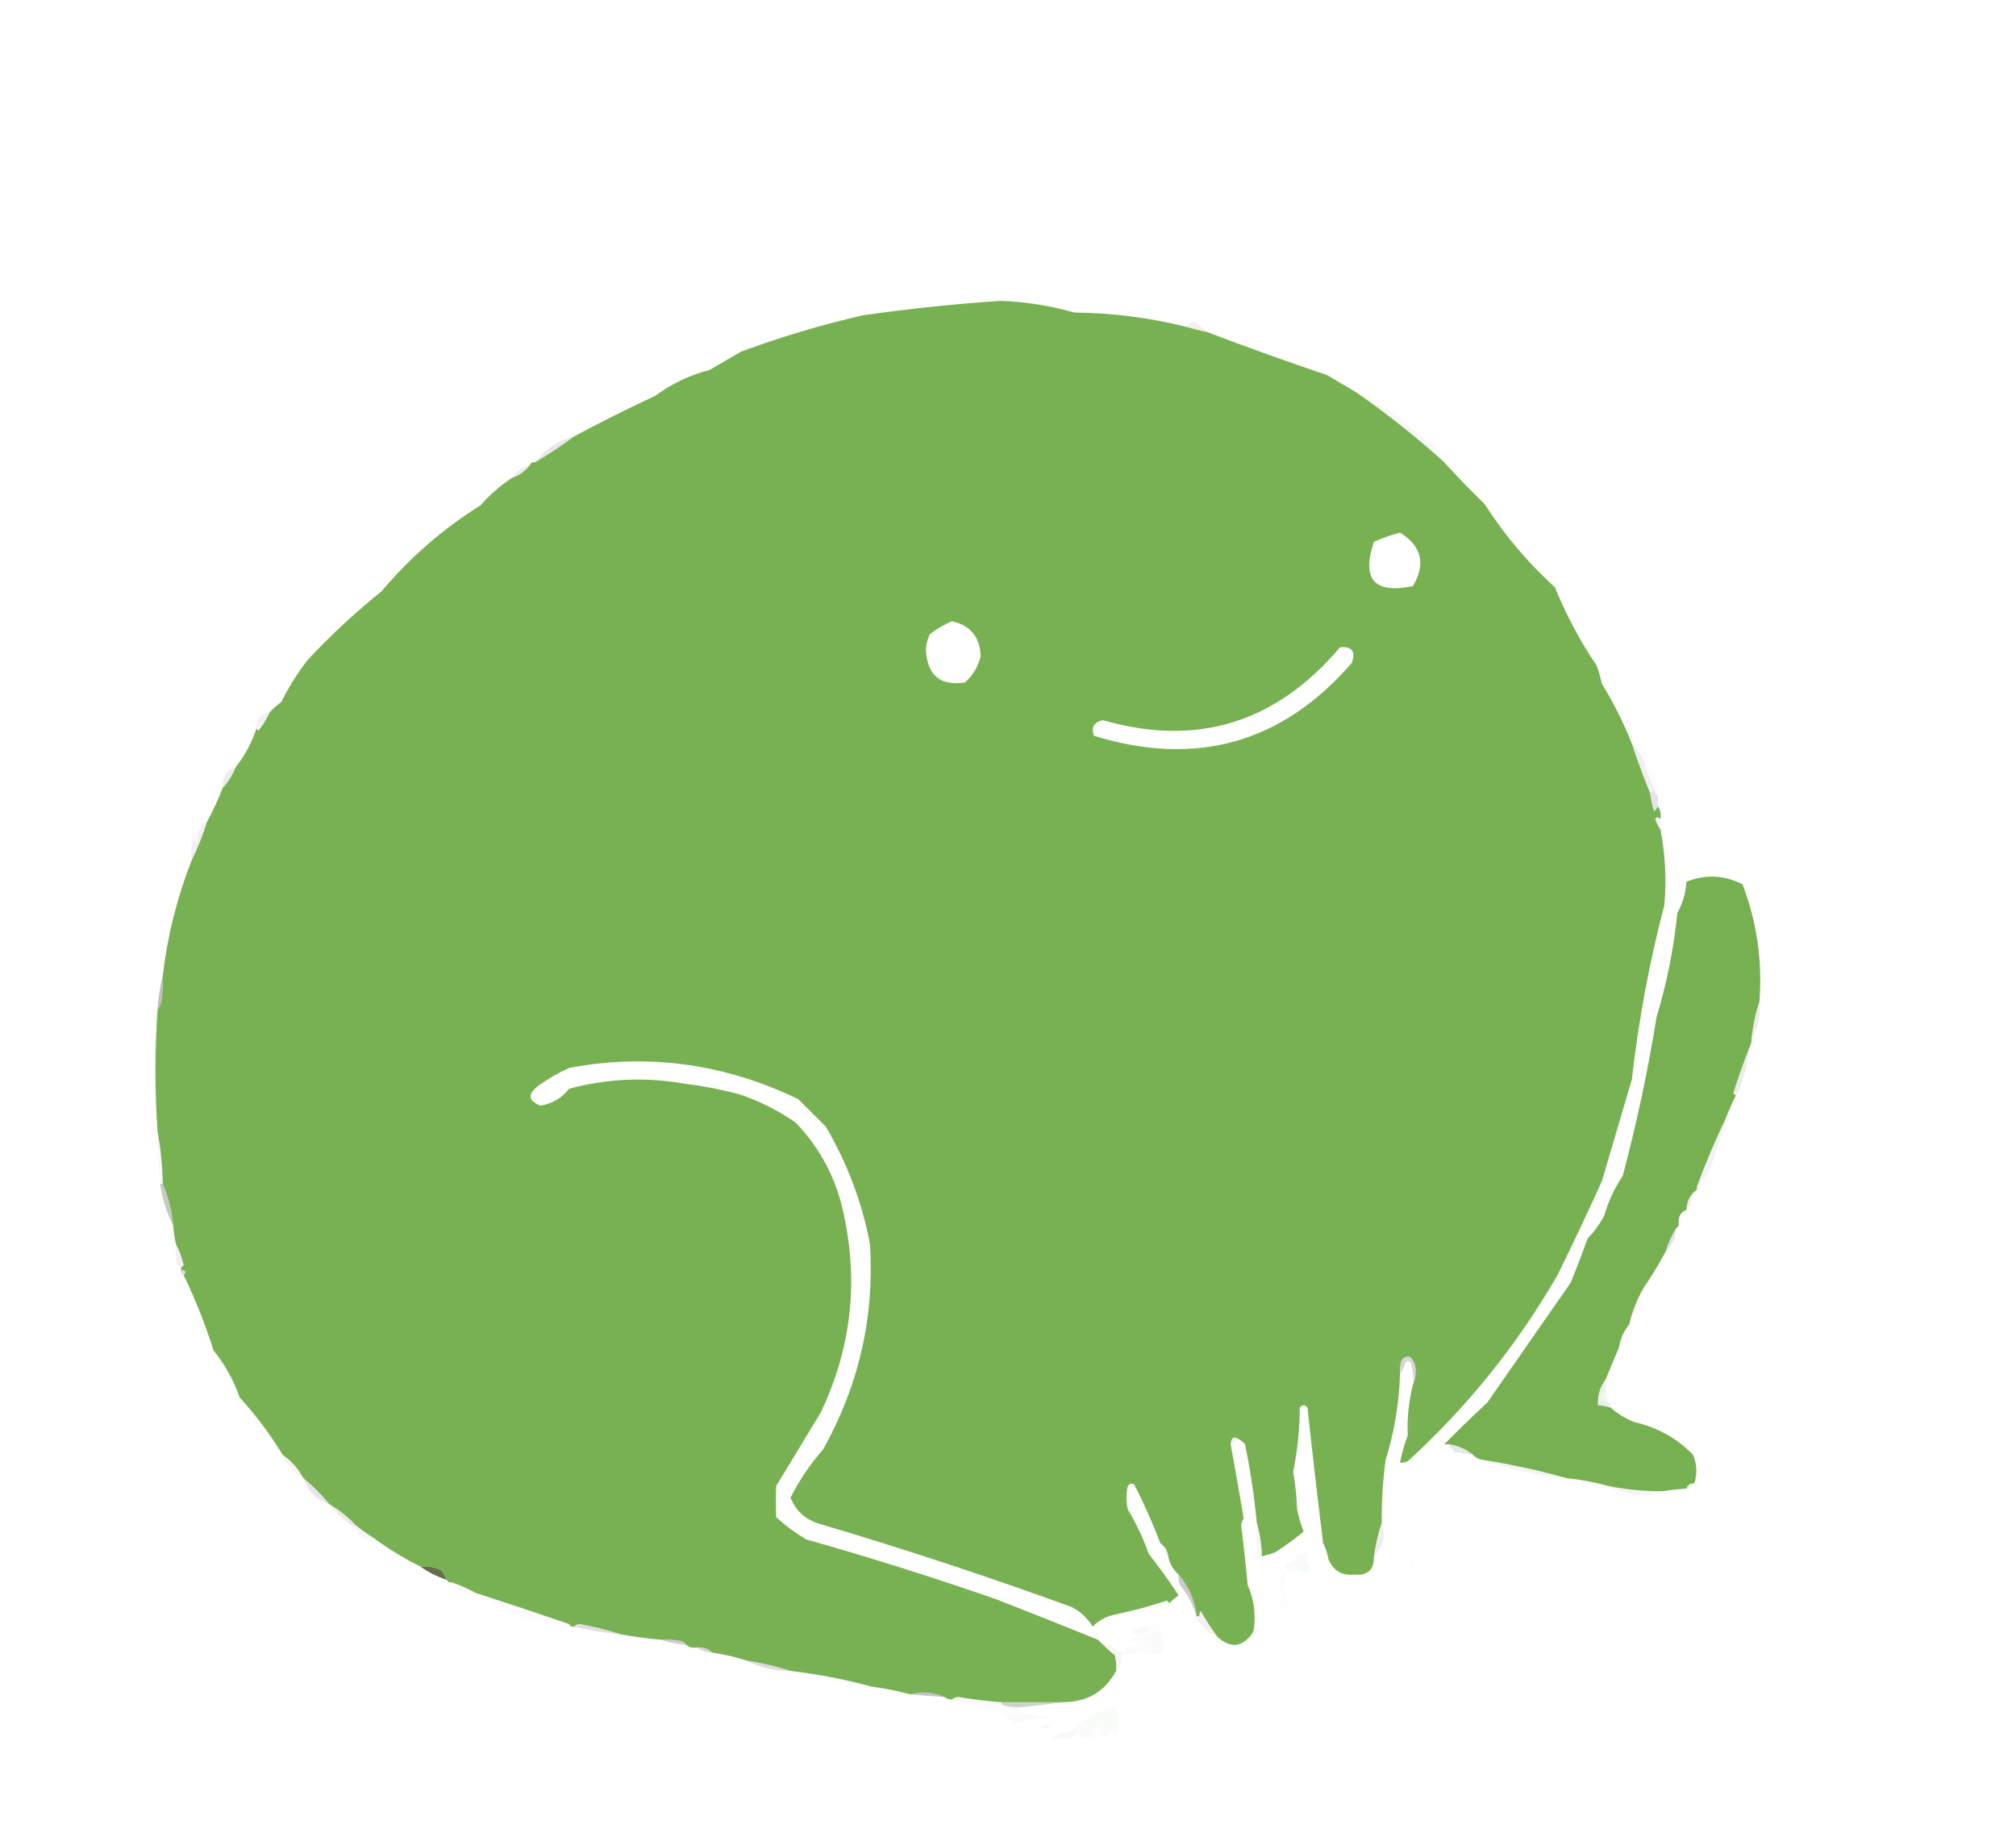
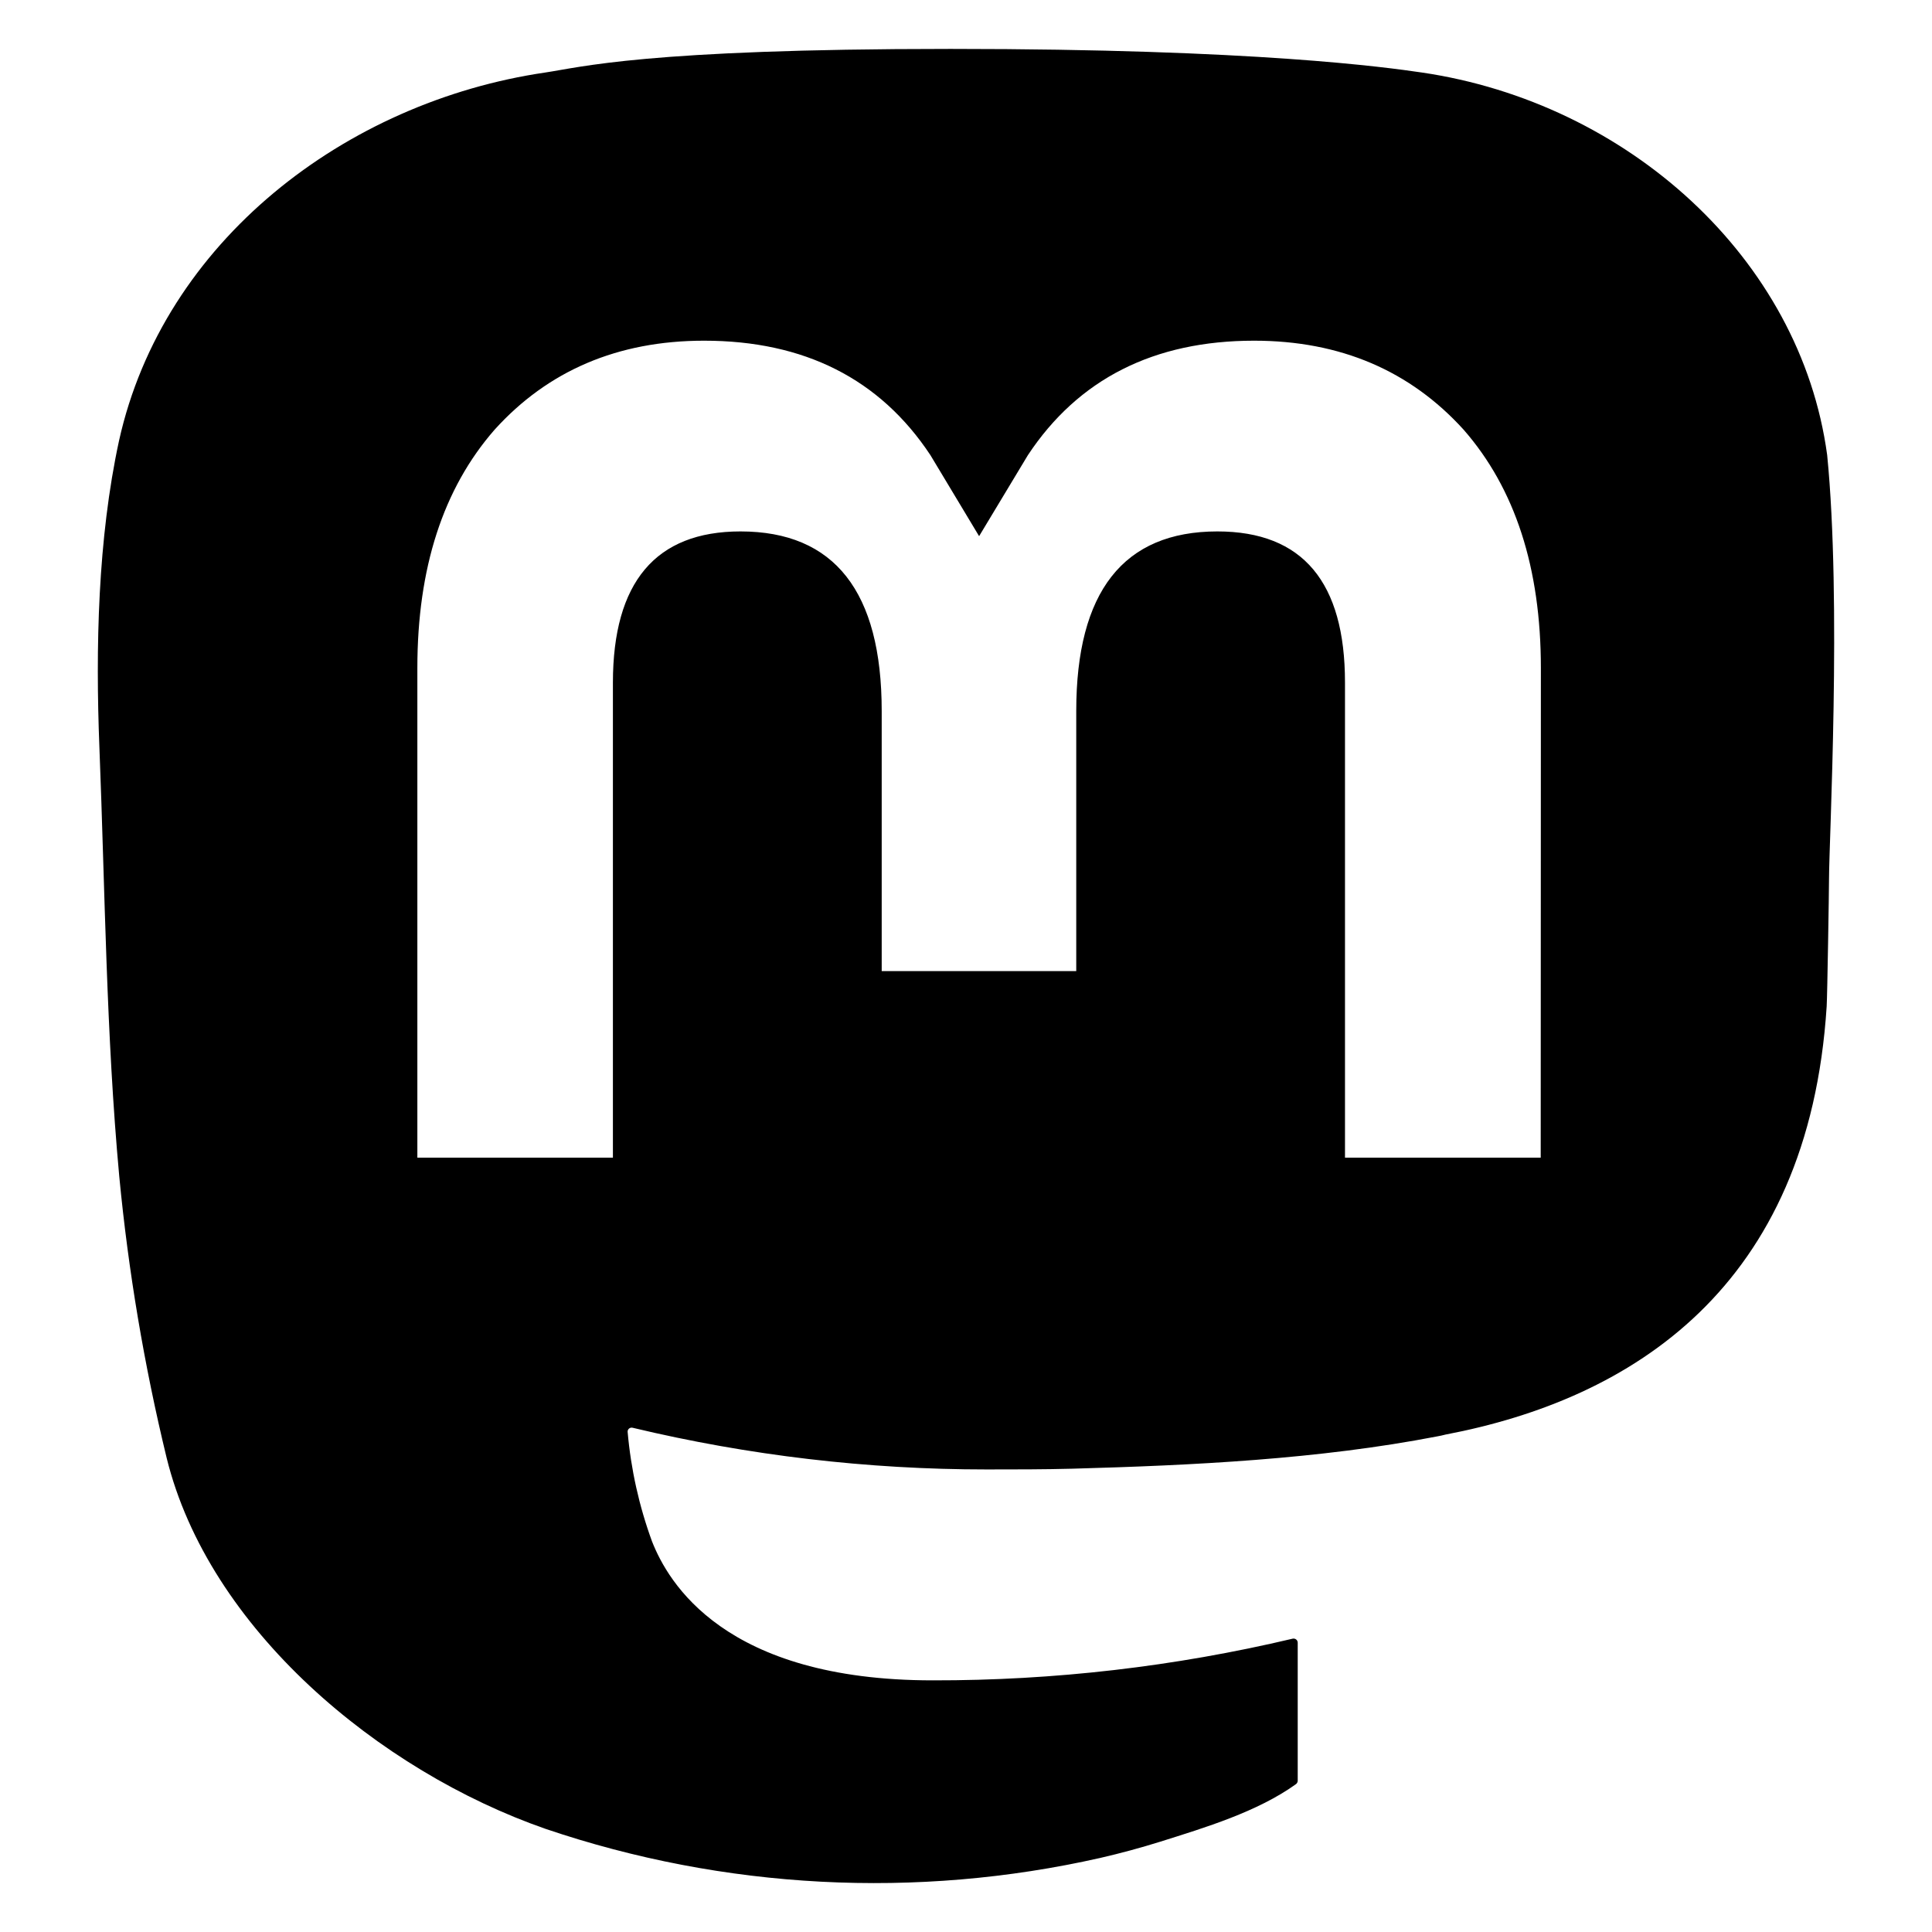
- <svg xmlns="http://www.w3.org/2000/svg" version="1.1" width="774px" height="705px" style="shape-rendering:geometricPrecision; text-rendering:geometricPrecision; image-rendering:optimizeQuality; fill-rule:evenodd; clip-rule:evenodd">
-   <g>
-     <path style="opacity:1" fill="#78b152" d="M 455.5,125.5 C 458.115,126.291 460.782,126.957 463.5,127.5C 478.673,133.281 494.006,138.781 509.5,144C 513.194,146.178 516.861,148.345 520.5,150.5C 532.428,158.763 543.761,167.763 554.5,177.5C 559.436,182.938 564.603,188.271 570,193.5C 577.605,205.399 586.605,216.066 597,225.5C 601.315,236.135 606.649,246.135 613,255.5C 613.822,257.788 614.489,260.122 615,262.5C 619.533,269.852 623.367,277.519 626.5,285.5C 628.656,291.973 630.989,298.307 633.5,304.5C 633.838,306.854 634.338,309.187 635,311.5C 635.717,310.956 636.217,310.289 636.5,309.5C 637.451,310.919 637.784,312.585 637.5,314.5C 636.637,313.537 635.97,313.537 635.5,314.5C 635.994,316.026 636.661,317.359 637.5,318.5C 639.362,328.078 639.862,337.744 639,347.5C 633.274,369.312 629.107,391.645 626.5,414.5C 622.667,427.5 618.833,440.5 615,453.5C 609.522,465.609 603.855,477.609 598,489.5C 582.566,516.275 563.399,540.108 540.5,561C 539.552,561.483 538.552,561.649 537.5,561.5C 538.199,557.904 539.199,554.404 540.5,551C 540.16,544.592 540.827,538.092 542.5,531.5C 543.158,530.207 543.492,528.707 543.5,527C 543.695,524.648 543.028,522.648 541.5,521C 540.004,520.493 538.837,520.993 538,522.5C 537.506,524.134 537.34,525.801 537.5,527.5C 537.217,538.463 535.384,549.463 532,560.5C 530.902,568.464 530.402,576.464 530.5,584.5C 529.137,588.632 528.137,592.965 527.5,597.5C 527.592,602.668 525.092,605.002 520,604.5C 515.191,605.034 511.857,603.034 510,598.5C 509.64,596.392 508.973,594.392 508,592.5C 505.852,575.169 503.852,557.836 502,540.5C 501,539.167 500,539.167 499,540.5C 498.969,548.807 498.136,556.974 496.5,565C 497.305,569.749 497.805,574.582 498,579.5C 498.606,582.43 499.44,585.263 500.5,588C 497.01,590.911 493.344,593.578 489.5,596C 487.846,596.608 486.179,597.108 484.5,597.5C 484.376,592.951 483.709,588.618 482.5,584.5C 481.548,574.403 480.048,564.403 478,554.5C 477.292,553.619 476.458,552.953 475.5,552.5C 473.668,551.282 472.668,551.949 472.5,554.5C 474.173,563.73 475.84,573.23 477.5,583C 476.941,583.725 476.608,584.558 476.5,585.5C 477.483,593.144 478.316,600.81 479,608.5C 481.259,613.561 482.092,618.895 481.5,624.5C 481.443,625.609 481.11,626.609 480.5,627.5C 476.669,632.489 472.335,632.822 467.5,628.5C 465.189,625.337 463.022,622.003 461,618.5C 460.536,619.094 460.369,619.761 460.5,620.5C 460.167,620.5 459.833,620.5 459.5,620.5C 458.785,614.409 456.452,609.076 452.5,604.5C 450.412,602.664 449.079,600.331 448.5,597.5C 448.25,595.326 447.25,593.659 445.5,592.5C 442.565,584.799 439.232,577.299 435.5,570C 434.551,569.383 433.718,569.549 433,570.5C 432.333,573.5 432.333,576.5 433,579.5C 436.231,584.841 438.898,590.508 441,596.5C 445.091,601.695 448.924,607.028 452.5,612.5C 451.24,613.382 450.074,614.382 449,615.5C 448.667,615.167 448.333,614.833 448,614.5C 441.307,616.729 434.474,618.562 427.5,620C 424.316,620.754 421.649,622.254 419.5,624.5C 417.664,621.363 414.997,618.863 411.5,617C 379.545,605.348 347.212,594.682 314.5,585C 309.208,583.372 305.542,580.038 303.5,575C 306.884,568.287 311.05,562.12 316,556.5C 329.809,531.763 335.809,505.43 334,477.5C 330.915,461.465 325.248,446.465 317,432.5C 313.5,429 310,425.5 306.5,422C 278.068,408.309 248.735,404.309 218.5,410C 214.22,411.967 210.22,414.3 206.5,417C 202.47,420.123 202.803,422.623 207.5,424.5C 212.052,423.717 215.719,421.55 218.5,418C 232.99,414.093 247.656,413.426 262.5,416C 269.595,416.857 276.595,418.191 283.5,420C 291.391,422.612 298.724,426.279 305.5,431C 315.06,440.974 321.226,452.807 324,466.5C 329.675,492.829 326.675,518.163 315,542.5C 309.333,551.833 303.667,561.167 298,570.5C 297.855,574.339 297.855,578.339 298,582.5C 301.573,585.748 305.407,588.581 309.5,591C 334.034,597.938 358.367,605.605 382.5,614C 395.544,619.105 408.544,624.272 421.5,629.5C 423.498,631.6 425.665,633.6 428,635.5C 428.495,637.473 428.662,639.473 428.5,641.5C 424.259,649.375 417.593,653.375 408.5,653.5C 400.5,653.5 392.5,653.5 384.5,653.5C 378.971,653.121 373.471,652.455 368,651.5C 366.93,651.528 366.097,651.861 365.5,652.5C 364.391,652.443 363.391,652.11 362.5,651.5C 358.246,649.591 353.912,649.258 349.5,650.5C 344.593,649.181 339.593,648.181 334.5,647.5C 324.44,644.755 314.107,642.755 303.5,641.5C 298.053,639.723 292.386,638.39 286.5,637.5C 282.263,636.119 277.93,635.119 273.5,634.5C 271.898,632.926 269.898,632.259 267.5,632.5C 265.901,632.768 264.568,632.434 263.5,631.5C 263.082,630.778 262.416,630.278 261.5,630C 258.854,629.503 256.187,629.336 253.5,629.5C 248.453,629.078 243.453,628.411 238.5,627.5C 233.387,625.805 228.053,624.471 222.5,623.5C 221.584,623.543 220.917,623.876 220.5,624.5C 219.508,624.672 218.842,624.338 218.5,623.5C 207.166,619.614 195.166,615.614 182.5,611.5C 179.686,609.93 176.686,608.597 173.5,607.5C 172.508,607.672 171.842,607.338 171.5,606.5C 170.972,605.279 170.305,604.113 169.5,603C 166.796,601.644 164.129,601.144 161.5,601.5C 155.158,598.332 149.158,594.665 143.5,590.5C 141.109,589.018 138.776,587.351 136.5,585.5C 133.54,582.355 130.207,579.688 126.5,577.5C 123.452,573.785 120.119,570.452 116.5,567.5C 114.57,563.9 111.903,560.9 108.5,558.5C 103.751,550.698 98.251,543.365 92,536.5C 89.695,529.887 86.362,523.887 82,518.5C 78.849,508.543 75.015,498.876 70.5,489.5C 71.757,488.377 71.424,487.711 69.5,487.5C 69.5,487.167 69.5,486.833 69.5,486.5C 70.043,486.44 70.376,486.107 70.5,485.5C 69.791,482.616 68.791,479.949 67.5,477.5C 67.007,475.194 66.674,472.861 66.5,470.5C 66.039,464.836 64.706,459.503 62.5,454.5C 62.362,447.637 61.696,440.97 60.5,434.5C 59.404,418.839 59.404,403.172 60.5,387.5C 61.268,386.737 61.768,385.737 62,384.5C 62.498,381.183 62.665,377.85 62.5,374.5C 64.295,359.321 67.961,344.654 73.5,330.5C 75.874,325.723 77.874,320.723 79.5,315.5C 81.779,311.276 83.779,306.942 85.5,302.5C 87.664,300.178 89.331,297.511 90.5,294.5C 94.121,289.913 96.787,284.913 98.5,279.5C 98.81,280.738 99.31,280.738 100,279.5C 101.421,277.595 102.588,275.595 103.5,273.5C 104.833,272.067 106.333,270.733 108,269.5C 110.833,263.83 114.166,258.497 118,253.5C 126.794,244.045 136.294,235.211 146.5,227C 157.491,213.953 170.158,202.953 184.5,194C 188.076,189.918 192.076,186.418 196.5,183.5C 199.37,182.567 201.704,180.9 203.5,178.5C 203.842,177.662 204.508,177.328 205.5,177.5C 210.68,174.412 215.68,171.078 220.5,167.5C 230.637,162.058 240.97,156.891 251.5,152C 257.794,147.338 264.794,144.005 272.5,142C 276.5,139.667 280.5,137.333 284.5,135C 299.863,129.324 315.529,124.657 331.5,121C 348.922,118.549 366.422,116.716 384,115.5C 393.687,115.835 403.187,117.335 412.5,120C 427.087,120.124 441.42,121.958 455.5,125.5 Z M 537.5,204.5 C 545.799,209.585 547.466,216.418 542.5,225C 527.609,228.108 522.609,222.441 527.5,208C 530.85,206.514 534.184,205.347 537.5,204.5 Z M 365.5,238.5 C 372.647,240.148 376.314,244.648 376.5,252C 375.514,255.955 373.514,259.289 370.5,262C 361.209,263.45 356.209,259.45 355.5,250C 355.494,247.7 355.994,245.534 357,243.5C 359.682,241.415 362.516,239.748 365.5,238.5 Z M 514.5,248.5 C 519.068,248.083 520.568,250.083 519,254.5C 492.376,285.248 459.376,294.581 420,282.5C 418.835,279.186 420.002,277.186 423.5,276.5C 459.565,286.886 489.898,277.553 514.5,248.5 Z" />
-   </g>
-   <g>
-     <path style="opacity:0.075" fill="#6b3b1f" d="M 463.5,127.5 C 460.782,126.957 458.115,126.291 455.5,125.5C 456.261,124.609 457.261,123.942 458.5,123.5C 460.419,124.612 462.086,125.946 463.5,127.5 Z" />
-   </g>
-   <g>
-     <path style="opacity:0.039" fill="#4f3942" d="M 520.5,150.5 C 525.77,152.803 530.77,155.636 535.5,159C 540.211,163.38 545.211,167.38 550.5,171C 552.232,172.972 553.565,175.139 554.5,177.5C 543.761,167.763 532.428,158.763 520.5,150.5 Z" />
-   </g>
-   <g>
-     <path style="opacity:0.125" fill="#503f48" d="M 220.5,167.5 C 215.68,171.078 210.68,174.412 205.5,177.5C 209.286,172.434 214.286,169.1 220.5,167.5 Z" />
-   </g>
-   <g>
-     <path style="opacity:0.102" fill="#3f2e4a" d="M 203.5,178.5 C 201.704,180.9 199.37,182.567 196.5,183.5C 198.296,181.1 200.63,179.433 203.5,178.5 Z" />
-   </g>
-   <g>
-     <path style="opacity:0.004" fill="#006552" d="M 125.5,217.5 C 126.833,218.167 126.833,218.167 125.5,217.5 Z" />
-   </g>
-   <g>
-     <path style="opacity:0.004" fill="#006500" d="M 109.5,233.5 C 110.833,234.167 110.833,234.167 109.5,233.5 Z" />
-   </g>
-   <g>
-     <path style="opacity:0.059" fill="#333048" d="M 103.5,273.5 C 102.588,275.595 101.421,277.595 100,279.5C 99.31,280.738 98.81,280.738 98.5,279.5C 98.368,275.968 100.034,273.968 103.5,273.5 Z" />
-   </g>
-   <g>
-     <path style="opacity:0.09" fill="#3f3c36" d="M 90.5,294.5 C 89.331,297.511 87.664,300.178 85.5,302.5C 85.147,298.541 86.813,295.874 90.5,294.5 Z" />
-   </g>
-   <g>
-     <path style="opacity:0.02" fill="#218902" d="M 631.5,293.5 C 634.697,296.733 636.364,300.733 636.5,305.5C 635.662,305.158 635.328,304.492 635.5,303.5C 633.609,300.386 632.276,297.052 631.5,293.5 Z" />
-   </g>
-   <g>
-     <path style="opacity:0.082" fill="#493336" d="M 626.5,285.5 C 628.993,287.658 630.66,290.324 631.5,293.5C 632.276,297.052 633.609,300.386 635.5,303.5C 634.833,303.833 634.167,304.167 633.5,304.5C 630.989,298.307 628.656,291.973 626.5,285.5 Z" />
-   </g>
-   <g>
-     <path style="opacity:0.122" fill="#281953" d="M 635.5,303.5 C 635.328,304.492 635.662,305.158 636.5,305.5C 636.5,306.833 636.5,308.167 636.5,309.5C 636.217,310.289 635.717,310.956 635,311.5C 634.338,309.187 633.838,306.854 633.5,304.5C 634.167,304.167 634.833,303.833 635.5,303.5 Z" />
-   </g>
-   <g>
-     <path style="opacity:0.055" fill="#331153" d="M 637.5,314.5 C 637.5,315.833 637.5,317.167 637.5,318.5C 636.661,317.359 635.994,316.026 635.5,314.5C 635.97,313.537 636.637,313.537 637.5,314.5 Z" />
-   </g>
-   <g>
-     <path style="opacity:0.024" fill="#206901" d="M 76.5,318.5 C 76.509,320.308 76.009,321.975 75,323.5C 74.31,322.262 73.81,322.262 73.5,323.5C 72.913,321.315 73.913,319.648 76.5,318.5 Z" />
-   </g>
-   <g>
-     <path style="opacity:0.071" fill="#511f46" d="M 79.5,315.5 C 77.874,320.723 75.874,325.723 73.5,330.5C 73.5,328.167 73.5,325.833 73.5,323.5C 73.81,322.262 74.31,322.262 75,323.5C 76.009,321.975 76.509,320.308 76.5,318.5C 77.167,317.167 78.167,316.167 79.5,315.5 Z" />
-   </g>
-   <g>
-     <path style="opacity:0.02" fill="#0a0017" d="M 637.5,366.5 C 638.573,367.251 638.74,368.251 638,369.5C 637.517,368.552 637.351,367.552 637.5,366.5 Z" />
-   </g>
-   <g>
-     <path style="opacity:0.008" fill="#114545" d="M 636.5,370.5 C 637.782,371.708 637.782,373.042 636.5,374.5C 636.094,373.443 636.094,372.109 636.5,370.5 Z" />
-   </g>
-   <g>
-     <path style="opacity:0.386" fill="#545955" d="M 62.5,374.5 C 62.665,377.85 62.498,381.183 62,384.5C 61.768,385.737 61.268,386.737 60.5,387.5C 60.77,382.972 61.437,378.639 62.5,374.5 Z" />
-   </g>
-   <g>
-     <path style="opacity:0.098" fill="#653731" d="M 675.5,384.5 C 676.09,389.64 675.09,394.307 672.5,398.5C 673.01,393.609 674.01,388.942 675.5,384.5 Z" />
-   </g>
-   <g>
-     <path style="opacity:0.106" fill="#483e49" d="M 671.5,402.5 C 671.015,408.938 669.349,414.938 666.5,420.5C 665.957,420.44 665.624,420.107 665.5,419.5C 667.365,413.658 669.365,407.991 671.5,402.5 Z" />
-   </g>
-   <g>
-     <path style="opacity:0.059" fill="#3b2848" d="M 662.5,429.5 C 660.973,435.564 659.14,441.564 657,447.5C 655.694,450.621 653.86,453.287 651.5,455.5C 654.787,446.628 658.454,437.961 662.5,429.5 Z" />
-   </g>
-   <g>
-     <path style="opacity:0.031" fill="#2d224e" d="M 60.5,434.5 C 61.696,440.97 62.362,447.637 62.5,454.5C 62.167,454.5 61.833,454.5 61.5,454.5C 60.724,447.863 60.391,441.196 60.5,434.5 Z" />
-   </g>
-   <g>
-     <path style="opacity:0.067" fill="#2d2538" d="M 650.5,457.5 C 650.065,460.157 649.065,462.491 647.5,464.5C 647.552,461.654 648.552,459.32 650.5,457.5 Z" />
-   </g>
-   <g>
-     <path style="opacity:0.008" fill="#4c2935" d="M 647.5,464.5 C 647.25,466.674 646.25,468.341 644.5,469.5C 644.273,467.067 645.273,465.401 647.5,464.5 Z" />
-   </g>
-   <g>
-     <path style="opacity:0.341" fill="#4b6649" d="M 61.5,454.5 C 61.833,454.5 62.167,454.5 62.5,454.5C 64.706,459.503 66.039,464.836 66.5,470.5C 63.924,465.552 62.257,460.219 61.5,454.5 Z" />
-   </g>
-   <g>
-     <path style="opacity:0.141" fill="#411b52" d="M 643.5,471.5 C 643.308,475.102 641.974,478.102 639.5,480.5C 640.452,477.303 641.785,474.303 643.5,471.5 Z" />
-   </g>
-   <g>
-     <path style="opacity:0.073" fill="#3c2653" d="M 67.5,477.5 C 68.791,479.949 69.791,482.616 70.5,485.5C 70.376,486.107 70.043,486.44 69.5,486.5C 68.883,486.389 68.383,486.056 68,485.5C 67.503,482.854 67.336,480.187 67.5,477.5 Z" />
-   </g>
-   <g>
-     <path style="opacity:0.184" fill="#472743" d="M 69.5,487.5 C 71.424,487.711 71.757,488.377 70.5,489.5C 69.662,489.158 69.328,488.492 69.5,487.5 Z" />
-   </g>
-   <g>
-     <path style="opacity:0.999" fill="#76b050" d="M 675.5,384.5 C 674.01,388.942 673.01,393.609 672.5,398.5C 672.567,399.959 672.234,401.292 671.5,402.5C 669.365,407.991 667.365,413.658 665.5,419.5C 665.624,420.107 665.957,420.44 666.5,420.5C 665.013,423.473 663.68,426.473 662.5,429.5C 658.454,437.961 654.787,446.628 651.5,455.5C 651.672,456.492 651.338,457.158 650.5,457.5C 648.552,459.32 647.552,461.654 647.5,464.5C 645.273,465.401 644.273,467.067 644.5,469.5C 644.672,470.492 644.338,471.158 643.5,471.5C 641.785,474.303 640.452,477.303 639.5,480.5C 636.929,485.305 634.096,489.972 631,494.5C 628.474,498.914 626.641,503.58 625.5,508.5C 623.393,511.057 622.059,514.057 621.5,517.5C 619.779,521.529 618.112,525.529 616.5,529.5C 614.288,532.321 613.288,535.655 613.5,539.5C 615.216,539.629 616.883,539.962 618.5,540.5C 621.138,542.824 624.138,544.657 627.5,546C 636.264,547.964 643.764,552.13 650,558.5C 651.511,562.18 651.677,565.846 650.5,569.5C 648.973,569.427 647.973,570.094 647.5,571.5C 644.482,571.704 641.482,572.037 638.5,572.5C 631.417,572.553 624.417,571.886 617.5,570.5C 612.258,569.071 606.925,568.071 601.5,567.5C 591.08,564.565 580.413,562.232 569.5,560.5C 567.847,560.34 566.514,559.674 565.5,558.5C 562.912,556.375 559.912,555.042 556.5,554.5C 555.833,554.5 555.167,554.5 554.5,554.5C 559.829,549.067 565.329,543.734 571,538.5C 581.655,523.201 592.322,507.867 603,492.5C 605.319,486.891 607.486,481.224 609.5,475.5C 612.114,472.834 614.28,469.834 616,466.5C 617.541,461.088 619.874,456.088 623,451.5C 628.357,431.382 632.69,411.049 636,390.5C 639.943,377.45 642.61,364.117 644,350.5C 646.056,346.732 647.222,342.732 647.5,338.5C 654.81,335.614 661.977,335.947 669,339.5C 674.517,353.965 676.684,368.965 675.5,384.5 Z" />
-   </g>
-   <g>
-     <path style="opacity:0.012" fill="#4d4f50" d="M 625.5,508.5 C 625.076,511.918 623.742,514.918 621.5,517.5C 622.059,514.057 623.393,511.057 625.5,508.5 Z" />
-   </g>
-   <g>
-     <path style="opacity:0.204" fill="#453145" d="M 542.5,531.5 C 542.777,528.552 542.444,525.719 541.5,523C 540.668,522.312 540.002,522.479 539.5,523.5C 539.006,525.026 538.339,526.359 537.5,527.5C 537.34,525.801 537.506,524.134 538,522.5C 538.837,520.993 540.004,520.493 541.5,521C 543.028,522.648 543.695,524.648 543.5,527C 543.492,528.707 543.158,530.207 542.5,531.5 Z" />
-   </g>
-   <g>
-     <path style="opacity:0.063" fill="#029e0d" d="M 616.5,533.5 C 616.629,535.216 616.962,536.883 617.5,538.5C 613.857,537.539 613.524,535.872 616.5,533.5 Z" />
-   </g>
-   <g>
-     <path style="opacity:0.086" fill="#2a3252" d="M 616.5,529.5 C 616.5,530.833 616.5,532.167 616.5,533.5C 613.524,535.872 613.857,537.539 617.5,538.5C 618.338,538.842 618.672,539.508 618.5,540.5C 616.883,539.962 615.216,539.629 613.5,539.5C 613.288,535.655 614.288,532.321 616.5,529.5 Z" />
-   </g>
-   <g>
-     <path style="opacity:0.071" fill="#4a3954" d="M 475.5,552.5 C 474.5,553.167 473.5,553.833 472.5,554.5C 472.668,551.949 473.668,551.282 475.5,552.5 Z" />
-   </g>
-   <g>
-     <path style="opacity:0.02" fill="#1a7a1f" d="M 554.5,554.5 C 554.842,555.338 555.508,555.672 556.5,555.5C 557.5,555.833 558.167,556.5 558.5,557.5C 556.129,556.658 553.796,556.324 551.5,556.5C 552.005,555.081 553.005,554.415 554.5,554.5 Z" />
-   </g>
-   <g>
-     <path style="opacity:0.125" fill="#414147" d="M 556.5,555.5 C 556.5,555.167 556.5,554.833 556.5,554.5C 559.912,555.042 562.912,556.375 565.5,558.5C 563.194,558.007 560.861,557.674 558.5,557.5C 558.167,556.5 557.5,555.833 556.5,555.5 Z" />
-   </g>
-   <g>
-     <path style="opacity:0.055" fill="#433a40" d="M 108.5,558.5 C 111.903,560.9 114.57,563.9 116.5,567.5C 112.825,565.344 110.158,562.344 108.5,558.5 Z" />
-   </g>
-   <g>
-     <path style="opacity:0.057" fill="#44244e" d="M 569.5,560.5 C 580.413,562.232 591.08,564.565 601.5,567.5C 590.455,566.426 579.789,564.093 569.5,560.5 Z" />
-   </g>
-   <g>
-     <path style="opacity:0.004" fill="#0d6b49" d="M 535.5,563.5 C 538.001,563.511 538.168,564.178 536,565.5C 535.536,564.906 535.369,564.239 535.5,563.5 Z" />
-   </g>
-   <g>
-     <path style="opacity:0.004" fill="#009a00" d="M 541.5,565.5 C 542.525,565.897 542.692,566.563 542,567.5C 541.536,566.906 541.369,566.239 541.5,565.5 Z" />
-   </g>
-   <g>
-     <path style="opacity:0.004" fill="#780000" d="M 544.5,569.5 C 545.833,570.167 545.833,570.167 544.5,569.5 Z" />
-   </g>
-   <g>
-     <path style="opacity:0.012" fill="#411324" d="M 650.5,569.5 C 650.179,571.048 649.179,571.715 647.5,571.5C 647.973,570.094 648.973,569.427 650.5,569.5 Z" />
-   </g>
-   <g>
-     <path style="opacity:0.054" fill="#37264b" d="M 617.5,570.5 C 624.417,571.886 631.417,572.553 638.5,572.5C 631.277,574.996 624.277,574.33 617.5,570.5 Z" />
-   </g>
-   <g>
-     <path style="opacity:0.118" fill="#412e49" d="M 116.5,567.5 C 120.119,570.452 123.452,573.785 126.5,577.5C 121.522,575.856 118.189,572.522 116.5,567.5 Z" />
-   </g>
-   <g>
-     <path style="opacity:0.004" fill="#006552" d="M 533.5,578.5 C 534.833,579.167 534.833,579.167 533.5,578.5 Z" />
-   </g>
-   <g>
-     <path style="opacity:0.118" fill="#624935" d="M 126.5,577.5 C 130.207,579.688 133.54,582.355 136.5,585.5C 136.5,585.833 136.5,586.167 136.5,586.5C 132.564,584.234 129.231,581.234 126.5,577.5 Z" />
-   </g>
-   <g>
-     <path style="opacity:0.035" fill="#322448" d="M 136.5,585.5 C 138.776,587.351 141.109,589.018 143.5,590.5C 139.778,591.32 137.445,589.987 136.5,586.5C 136.5,586.167 136.5,585.833 136.5,585.5 Z" />
-   </g>
-   <g>
-     <path style="opacity:0.09" fill="#684b3d" d="M 530.5,584.5 C 532.174,589.473 531.174,593.806 527.5,597.5C 528.137,592.965 529.137,588.632 530.5,584.5 Z" />
-   </g>
-   <g>
-     <path style="opacity:0.043" fill="#4d3351" d="M 482.5,584.5 C 483.709,588.618 484.376,592.951 484.5,597.5C 483.883,597.611 483.383,597.944 483,598.5C 482.501,593.845 482.334,589.179 482.5,584.5 Z" />
-   </g>
-   <g>
-     <path style="opacity:0.047" fill="#633648" d="M 445.5,592.5 C 447.25,593.659 448.25,595.326 448.5,597.5C 446.75,596.341 445.75,594.674 445.5,592.5 Z" />
-   </g>
-   <g>
-     <path style="opacity:0.024" fill="#38254d" d="M 501.5,599.5 C 499.833,599.5 498.167,599.5 496.5,599.5C 497.401,597.273 499.067,596.273 501.5,596.5C 501.5,597.5 501.5,598.5 501.5,599.5 Z" />
-   </g>
-   <g>
-     <path style="opacity:0.013" fill="#006500" d="M 541.5,602.5 C 541.351,601.448 541.517,600.448 542,599.5C 542.74,600.749 542.573,601.749 541.5,602.5 Z" />
-   </g>
-   <g>
-     <path style="opacity:0.039" fill="#059a0d" d="M 496.5,600.5 C 496.5,600.167 496.5,599.833 496.5,599.5C 498.167,599.5 499.833,599.5 501.5,599.5C 502.249,600.531 502.915,601.698 503.5,603C 501.288,603.789 499.288,603.622 497.5,602.5C 497.5,602.167 497.5,601.833 497.5,601.5C 497.5,600.833 497.167,600.5 496.5,600.5 Z" />
-   </g>
-   <g>
-     <path style="opacity:0.024" fill="#4e4528" d="M 496.5,599.5 C 496.5,599.833 496.5,600.167 496.5,600.5C 497.167,600.5 497.5,600.833 497.5,601.5C 497.5,601.833 497.5,602.167 497.5,602.5C 495.658,604.034 494.325,603.7 493.5,601.5C 494.005,600.081 495.005,599.415 496.5,599.5 Z" />
-   </g>
-   <g>
-     <path style="opacity:1" fill="#646d4e" d="M 161.5,601.5 C 164.129,601.144 166.796,601.644 169.5,603C 170.305,604.113 170.972,605.279 171.5,606.5C 167.817,605.325 164.484,603.659 161.5,601.5 Z" />
-   </g>
-   <g>
-     <path style="opacity:0.004" fill="#006500" d="M 541.5,602.5 C 540.833,603.167 540.833,603.167 541.5,602.5 Z" />
-   </g>
-   <g>
-     <path style="opacity:0.008" fill="#004353" d="M 488.5,603.5 C 489.833,604.167 489.833,604.167 488.5,603.5 Z" />
-   </g>
-   <g>
-     <path style="opacity:0.02" fill="#008500" d="M 492.5,610.5 C 491.236,608.228 491.402,605.895 493,603.5C 493.556,605.885 493.39,608.218 492.5,610.5 Z" />
-   </g>
-   <g>
-     <path style="opacity:0.004" fill="#230000" d="M 483.5,609.5 C 482.475,609.103 482.308,608.437 483,607.5C 483.464,608.094 483.631,608.761 483.5,609.5 Z" />
-   </g>
-   <g>
-     <path style="opacity:0.004" fill="#40b240" d="M 483.5,609.5 C 484.167,609.5 484.5,609.833 484.5,610.5C 484.167,610.167 483.833,609.833 483.5,609.5 Z" />
-   </g>
-   <g>
-     <path style="opacity:0.031" fill="#643527" d="M 173.5,607.5 C 176.686,608.597 179.686,609.93 182.5,611.5C 182.5,611.833 182.5,612.167 182.5,612.5C 178.497,612.51 175.497,610.843 173.5,607.5 Z" />
-   </g>
-   <g>
-     <path style="opacity:0.008" fill="#6b232f" d="M 492.5,610.5 C 493.924,612.515 494.59,614.848 494.5,617.5C 493.5,617.5 492.5,617.5 491.5,617.5C 491.993,615.194 492.326,612.861 492.5,610.5 Z" />
-   </g>
-   <g>
-     <path style="opacity:0.278" fill="#4c3d47" d="M 452.5,604.5 C 456.452,609.076 458.785,614.409 459.5,620.5C 459.5,620.833 459.5,621.167 459.5,621.5C 458.398,616.731 456.231,612.398 453,608.5C 452.51,607.207 452.343,605.873 452.5,604.5 Z" />
-   </g>
-   <g>
-     <path style="opacity:0.008" fill="#0b7c50" d="M 484.5,610.5 C 485.613,611.946 485.78,613.613 485,615.5C 484.506,613.866 484.34,612.199 484.5,610.5 Z" />
-   </g>
-   <g>
-     <path style="opacity:0.02" fill="#3f2049" d="M 182.5,612.5 C 182.5,612.167 182.5,611.833 182.5,611.5C 195.166,615.614 207.166,619.614 218.5,623.5C 210.543,623.065 202.877,621.565 195.5,619C 191.689,615.785 187.355,613.619 182.5,612.5 Z" />
-   </g>
-   <g>
-     <path style="opacity:0.031" fill="#004b00" d="M 454.5,619.5 C 453.475,619.103 453.308,618.437 454,617.5C 454.464,618.094 454.631,618.761 454.5,619.5 Z" />
-   </g>
-   <g>
-     <path style="opacity:0.014" fill="#40b200" d="M 454.5,619.5 C 455.833,620.167 455.833,620.833 454.5,621.5C 454.5,620.833 454.5,620.167 454.5,619.5 Z" />
-   </g>
-   <g>
-     <path style="opacity:0.004" fill="#001200" d="M 454.5,621.5 C 453.833,622.167 453.833,622.167 454.5,621.5 Z" />
-   </g>
-   <g>
-     <path style="opacity:0.004" fill="#5b284c" d="M 428.5,623.5 C 429.601,622.402 430.934,622.235 432.5,623C 431.122,624.334 429.789,624.501 428.5,623.5 Z" />
-   </g>
-   <g>
-     <path style="opacity:0.008" fill="#26b200" d="M 425.5,623.5 C 426.833,624.167 426.833,624.167 425.5,623.5 Z" />
-   </g>
-   <g>
-     <path style="opacity:0.173" fill="#60304a" d="M 220.5,624.5 C 220.917,623.876 221.584,623.543 222.5,623.5C 228.053,624.471 233.387,625.805 238.5,627.5C 232.422,626.931 226.422,625.931 220.5,624.5 Z" />
-   </g>
-   <g>
-     <path style="opacity:0.004" fill="#3d6552" d="M 419.5,624.5 C 418.833,625.167 418.833,625.167 419.5,624.5 Z" />
-   </g>
-   <g>
-     <path style="opacity:0.032" fill="#0c6a00" d="M 442.5,624.5 C 441.341,626.25 439.674,627.25 437.5,627.5C 436.325,627.719 435.325,627.386 434.5,626.5C 437.012,625.205 439.679,624.539 442.5,624.5 Z" />
-   </g>
-   <g>
-     <path style="opacity:0.075" fill="#493d2b" d="M 467.5,628.5 C 464.188,626.843 461.521,624.51 459.5,621.5C 460.167,621.5 460.5,621.167 460.5,620.5C 460.369,619.761 460.536,619.094 461,618.5C 463.022,622.003 465.189,625.337 467.5,628.5 Z" />
-   </g>
-   <g>
-     <path style="opacity:0.004" fill="#00a200" d="M 432.5,626.5 C 433.833,627.167 433.833,627.167 432.5,626.5 Z" />
-   </g>
-   <g>
-     <path style="opacity:0.031" fill="#382544" d="M 481.5,624.5 C 484.048,626.013 483.715,627.013 480.5,627.5C 481.11,626.609 481.443,625.609 481.5,624.5 Z" />
-   </g>
-   <g>
-     <path style="opacity:0.004" fill="#006552" d="M 435.5,628.5 C 435.5,629.167 435.5,629.833 435.5,630.5C 432.833,629.833 432.833,629.167 435.5,628.5 Z" />
-   </g>
-   <g>
-     <path style="opacity:0.008" fill="#76121f" d="M 445.5,626.5 C 442.484,626.841 439.818,628.007 437.5,630C 438.756,630.417 439.423,631.25 439.5,632.5C 438.167,632.5 436.833,632.5 435.5,632.5C 435.5,631.833 435.5,631.167 435.5,630.5C 435.5,629.833 435.5,629.167 435.5,628.5C 436.492,628.672 437.158,628.338 437.5,627.5C 439.674,627.25 441.341,626.25 442.5,624.5C 445.031,621.621 446.031,622.288 445.5,626.5 Z" />
-   </g>
-   <g>
-     <path style="opacity:0.027" fill="#184353" d="M 445.5,626.5 C 446.451,627.919 446.784,629.585 446.5,631.5C 444.585,631.216 442.919,631.549 441.5,632.5C 440.833,632.5 440.167,632.5 439.5,632.5C 439.423,631.25 438.756,630.417 437.5,630C 439.818,628.007 442.484,626.841 445.5,626.5 Z" />
-   </g>
-   <g>
-     <path style="opacity:0.271" fill="#494554" d="M 253.5,629.5 C 256.187,629.336 258.854,629.503 261.5,630C 262.416,630.278 263.082,630.778 263.5,631.5C 259.96,631.247 256.627,630.581 253.5,629.5 Z" />
-   </g>
-   <g>
-     <path style="opacity:0.039" fill="#1ab200" d="M 428.5,629.5 C 429.833,630.167 429.833,630.167 428.5,629.5 Z" />
-   </g>
-   <g>
-     <path style="opacity:0.043" fill="#392b3d" d="M 421.5,629.5 C 424.634,630.901 427.634,632.568 430.5,634.5C 430.5,634.833 430.5,635.167 430.5,635.5C 430.975,638.082 430.308,640.082 428.5,641.5C 428.662,639.473 428.495,637.473 428,635.5C 425.665,633.6 423.498,631.6 421.5,629.5 Z" />
-   </g>
-   <g>
-     <path style="opacity:0.196" fill="#301e41" d="M 267.5,632.5 C 269.898,632.259 271.898,632.926 273.5,634.5C 271.214,634.405 269.214,633.738 267.5,632.5 Z" />
-   </g>
-   <g>
-     <path style="opacity:0.027" fill="#0e8d00" d="M 435.5,632.5 C 436.833,632.5 438.167,632.5 439.5,632.5C 440.167,633.833 440.833,633.833 441.5,632.5C 442.919,631.549 444.585,631.216 446.5,631.5C 446.853,633.635 446.02,634.968 444,635.5C 439.503,634.277 435.003,634.277 430.5,635.5C 430.5,635.167 430.5,634.833 430.5,634.5C 431.79,633.942 432.623,632.942 433,631.5C 433.671,632.252 434.504,632.586 435.5,632.5 Z" />
-   </g>
-   <g>
-     <path style="opacity:0.173" fill="#44294e" d="M 286.5,637.5 C 292.386,638.39 298.053,639.723 303.5,641.5C 297.4,641.557 291.734,640.224 286.5,637.5 Z" />
-   </g>
-   <g>
-     <path style="opacity:0.012" fill="#572a4a" d="M 303.5,641.5 C 314.107,642.755 324.44,644.755 334.5,647.5C 323.85,646.503 313.516,644.503 303.5,641.5 Z" />
-   </g>
-   <g>
-     <path style="opacity:0.004" fill="#1d6500" d="M 429.5,644.5 C 430.833,645.167 430.833,645.167 429.5,644.5 Z" />
-   </g>
-   <g>
-     <path style="opacity:0.008" fill="#008f00" d="M 429.5,648.5 C 430.833,649.167 430.833,649.167 429.5,648.5 Z" />
-   </g>
-   <g>
-     <path style="opacity:0.314" fill="#403f54" d="M 349.5,650.5 C 353.912,649.258 358.246,649.591 362.5,651.5C 358.158,651.261 353.824,650.927 349.5,650.5 Z" />
-   </g>
-   <g>
-     <path style="opacity:0.031" fill="#581738" d="M 365.5,652.5 C 366.097,651.861 366.93,651.528 368,651.5C 373.471,652.455 378.971,653.121 384.5,653.5C 384.5,653.833 384.5,654.167 384.5,654.5C 381.833,654.5 379.167,654.5 376.5,654.5C 372.779,654.089 369.112,653.422 365.5,652.5 Z" />
-   </g>
-   <g>
-     <path style="opacity:0.289" fill="#436752" d="M 384.5,654.5 C 384.5,654.167 384.5,653.833 384.5,653.5C 392.5,653.5 400.5,653.5 408.5,653.5C 402.934,654.207 397.268,654.874 391.5,655.5C 389.097,655.552 386.764,655.219 384.5,654.5 Z" />
-   </g>
-   <g>
-     <path style="opacity:0.018" fill="#337d04" d="M 376.5,654.5 C 379.167,654.5 381.833,654.5 384.5,654.5C 386.764,655.219 389.097,655.552 391.5,655.5C 391.5,656.167 391.5,656.833 391.5,657.5C 390.081,658.451 388.415,658.784 386.5,658.5C 383.011,657.342 379.678,656.009 376.5,654.5 Z" />
-   </g>
-   <g>
-     <path style="opacity:0.024" fill="#762314" d="M 391.5,657.5 C 395.081,658.26 398.748,658.76 402.5,659C 397.709,660.052 393.209,660.885 389,661.5C 387.955,660.627 387.122,659.627 386.5,658.5C 388.415,658.784 390.081,658.451 391.5,657.5 Z" />
-   </g>
-   <g>
-     <path style="opacity:0.004" fill="#008d00" d="M 409.5,660.5 C 410.833,661.167 410.833,661.167 409.5,660.5 Z" />
-   </g>
-   <g>
-     <path style="opacity:0.024" fill="#008700" d="M 422.5,666.5 C 423.976,664.77 423.642,663.437 421.5,662.5C 420.016,663.467 419.016,664.8 418.5,666.5C 417.312,667.048 416.145,667.381 415,667.5C 414.722,666.584 414.222,665.918 413.5,665.5C 413.158,664.662 412.492,664.328 411.5,664.5C 416,659.592 421.667,656.592 428.5,655.5C 429.833,659.167 429.833,662.833 428.5,666.5C 427.833,665.833 427.167,665.167 426.5,664.5C 425.476,665.853 424.143,666.52 422.5,666.5 Z" />
-   </g>
-   <g>
-     <path style="opacity:0.004" fill="#00a200" d="M 407.5,661.5 C 408.833,662.167 408.833,662.167 407.5,661.5 Z" />
-   </g>
-   <g>
-     <path style="opacity:0.047" fill="#009e00" d="M 399.5,663.5 C 400.601,662.402 401.934,662.235 403.5,663C 402.207,663.49 400.873,663.657 399.5,663.5 Z" />
-   </g>
-   <g>
-     <path style="opacity:0.014" fill="#006552" d="M 422.5,666.5 C 421.167,667.833 419.833,667.833 418.5,666.5C 419.016,664.8 420.016,663.467 421.5,662.5C 423.642,663.437 423.976,664.77 422.5,666.5 Z" />
-   </g>
-   <g>
-     <path style="opacity:0.014" fill="#00ae00" d="M 395.5,664.5 C 395.897,663.475 396.563,663.308 397.5,664C 396.906,664.464 396.239,664.631 395.5,664.5 Z" />
-   </g>
-   <g>
-     <path style="opacity:0.004" fill="#002b53" d="M 390.5,664.5 C 391.833,665.167 391.833,665.167 390.5,664.5 Z" />
-   </g>
-   <g>
-     <path style="opacity:0.033" fill="#790e0a" d="M 411.5,664.5 C 412.492,664.328 413.158,664.662 413.5,665.5C 412.306,666.777 410.64,667.444 408.5,667.5C 406.833,667.333 405.167,667.167 403.5,667C 406.154,666.059 408.821,665.226 411.5,664.5 Z" />
-   </g>
+ <svg xmlns="http://www.w3.org/2000/svg" xmlns:xlink="http://www.w3.org/1999/xlink" width="79" height="79" viewBox="0 0 79 75">
+   <symbol id="logo-symbol-icon">
+     <path d="M74.713 16.604C73.62 8.546 66.535 2.195 58.137 0.965C56.72 0.757 51.351 0 38.915 0H38.822C26.382 0 23.713 0.757 22.297 0.965C14.132 2.161 6.676 7.868 4.867 16.021C3.997 20.037 3.904 24.489 4.065 28.573C4.296 34.429 4.34 40.275 4.877 46.108C5.248 49.982 5.895 53.825 6.813 57.609C8.533 64.597 15.494 70.412 22.314 72.785C29.616 75.259 37.468 75.67 44.992 73.971C45.82 73.78 46.638 73.559 47.447 73.306C49.274 72.73 51.416 72.086 52.992 70.954C53.013 70.938 53.031 70.918 53.043 70.894C53.056 70.871 53.063 70.844 53.064 70.818V65.166C53.063 65.141 53.057 65.117 53.046 65.094C53.035 65.072 53.019 65.052 52.999 65.037C52.979 65.022 52.956 65.011 52.932 65.006C52.907 65 52.882 65 52.857 65.006C48.037 66.147 43.097 66.719 38.141 66.71C29.612 66.71 27.318 62.698 26.661 61.028C26.133 59.584 25.798 58.078 25.664 56.549C25.662 56.523 25.667 56.497 25.677 56.474C25.688 56.45 25.704 56.429 25.724 56.413C25.744 56.397 25.768 56.386 25.793 56.38C25.819 56.375 25.845 56.375 25.87 56.382C30.61 57.515 35.469 58.087 40.346 58.086C41.518 58.086 42.688 58.086 43.86 58.055C48.765 57.919 53.934 57.67 58.759 56.736C58.879 56.712 59 56.692 59.103 56.661C66.714 55.212 73.957 50.665 74.693 39.15C74.72 38.697 74.789 34.402 74.789 33.931C74.793 32.333 75.308 22.59 74.713 16.604ZM63 45.337H54.997V25.907C54.997 21.816 53.277 19.73 49.779 19.73C45.934 19.73 44.008 22.198 44.008 27.073V37.708H36.053V27.073C36.053 22.198 34.124 19.73 30.279 19.73C26.802 19.73 25.065 21.816 25.062 25.907V45.337H17.066V25.317C17.066 21.227 18.119 17.977 20.226 15.568C22.4 13.165 25.251 11.931 28.79 11.931C32.886 11.931 35.981 13.492 38.045 16.611L40.036 19.924L42.031 16.611C44.094 13.492 47.19 11.931 51.279 11.931C54.814 11.931 57.665 13.165 59.846 15.568C61.953 17.975 63.007 21.224 63.007 25.317L63 45.337Z" fill="currentColor" />
+   </symbol>
+   <use xlink:href="#logo-symbol-icon" />
</svg>
